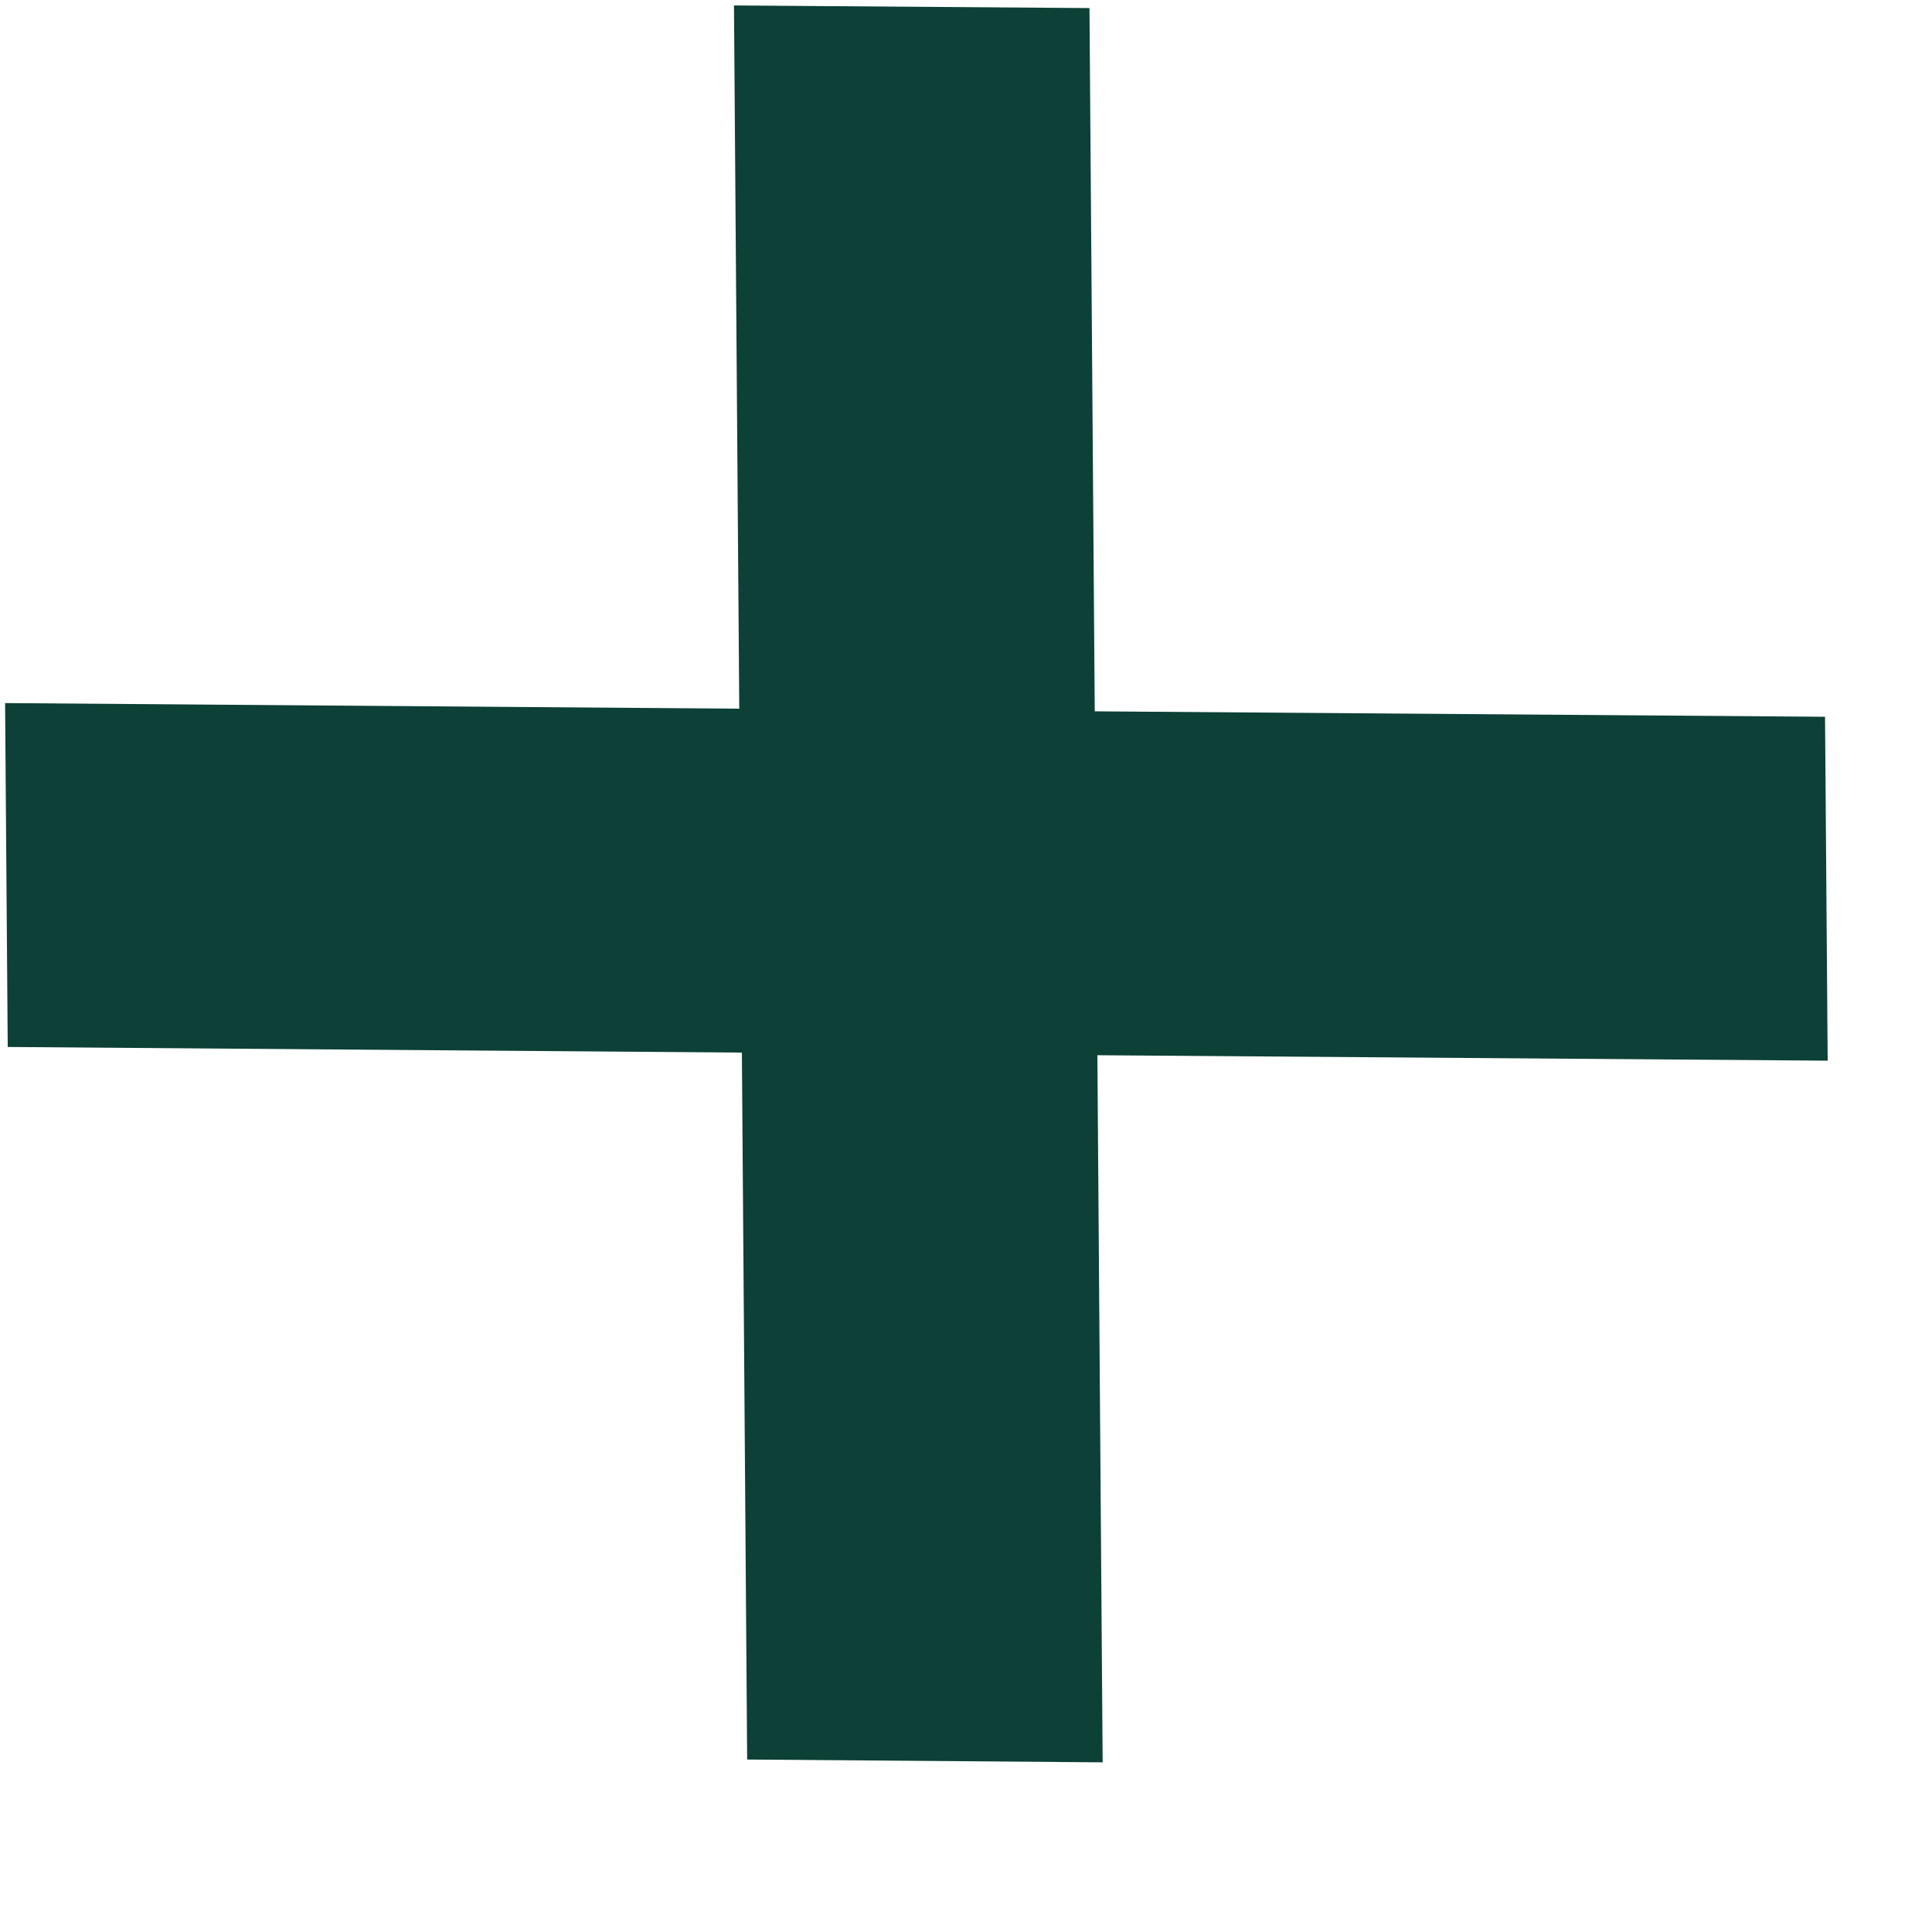
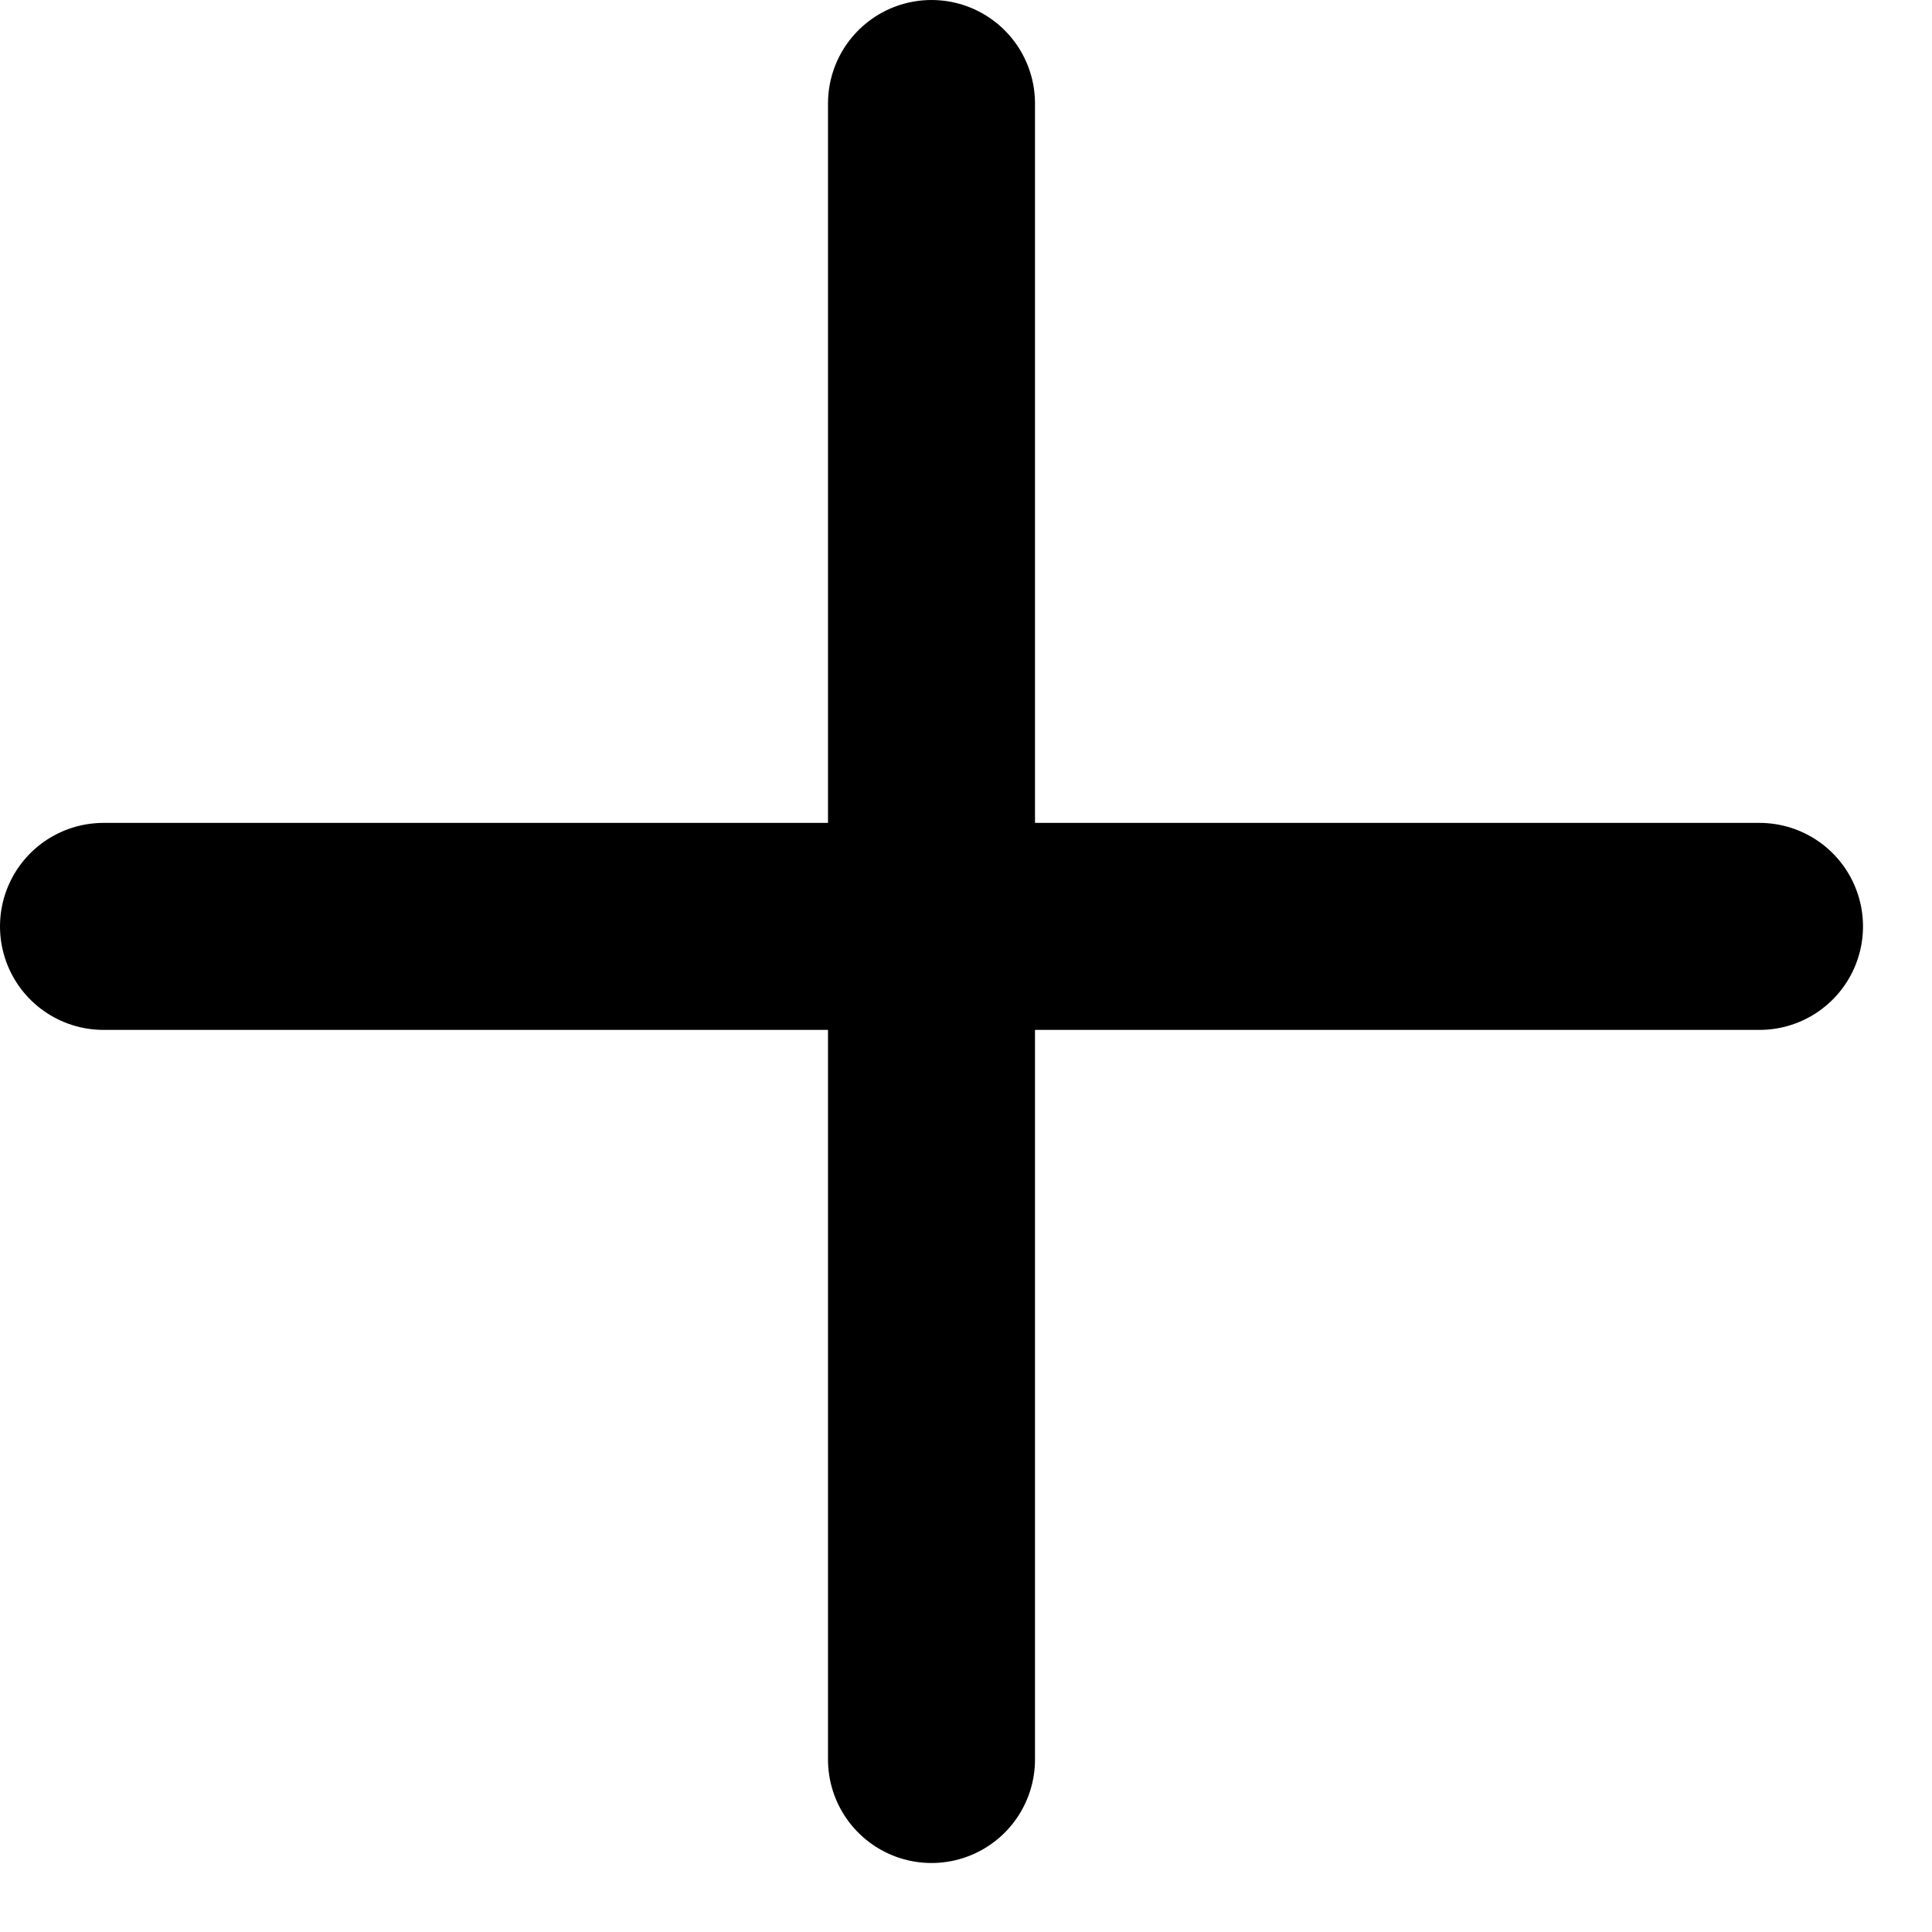
- <svg xmlns="http://www.w3.org/2000/svg" width="11" height="11" viewBox="0 0 11 11" fill="none">
-   <path d="M4.254 10.018L4.224 5.993L0.044 5.961L0.029 4.003L4.209 4.035L4.179 0.031L6.203 0.046L6.233 4.05L10.391 4.081L10.406 6.039L6.248 6.008L6.278 10.034L4.254 10.018Z" fill="#0D4036" />
+ <svg xmlns="http://www.w3.org/2000/svg" width="14" height="14" viewBox="0 0 14 14" fill="none">
+   <path d="M6.75 0.75V12.75" stroke="black" stroke-width="1.5" stroke-linecap="round" stroke-linejoin="round" />
+   <path d="M0.75 6.713H12.75" stroke="black" stroke-width="1.5" stroke-linecap="round" stroke-linejoin="round" />
</svg>
